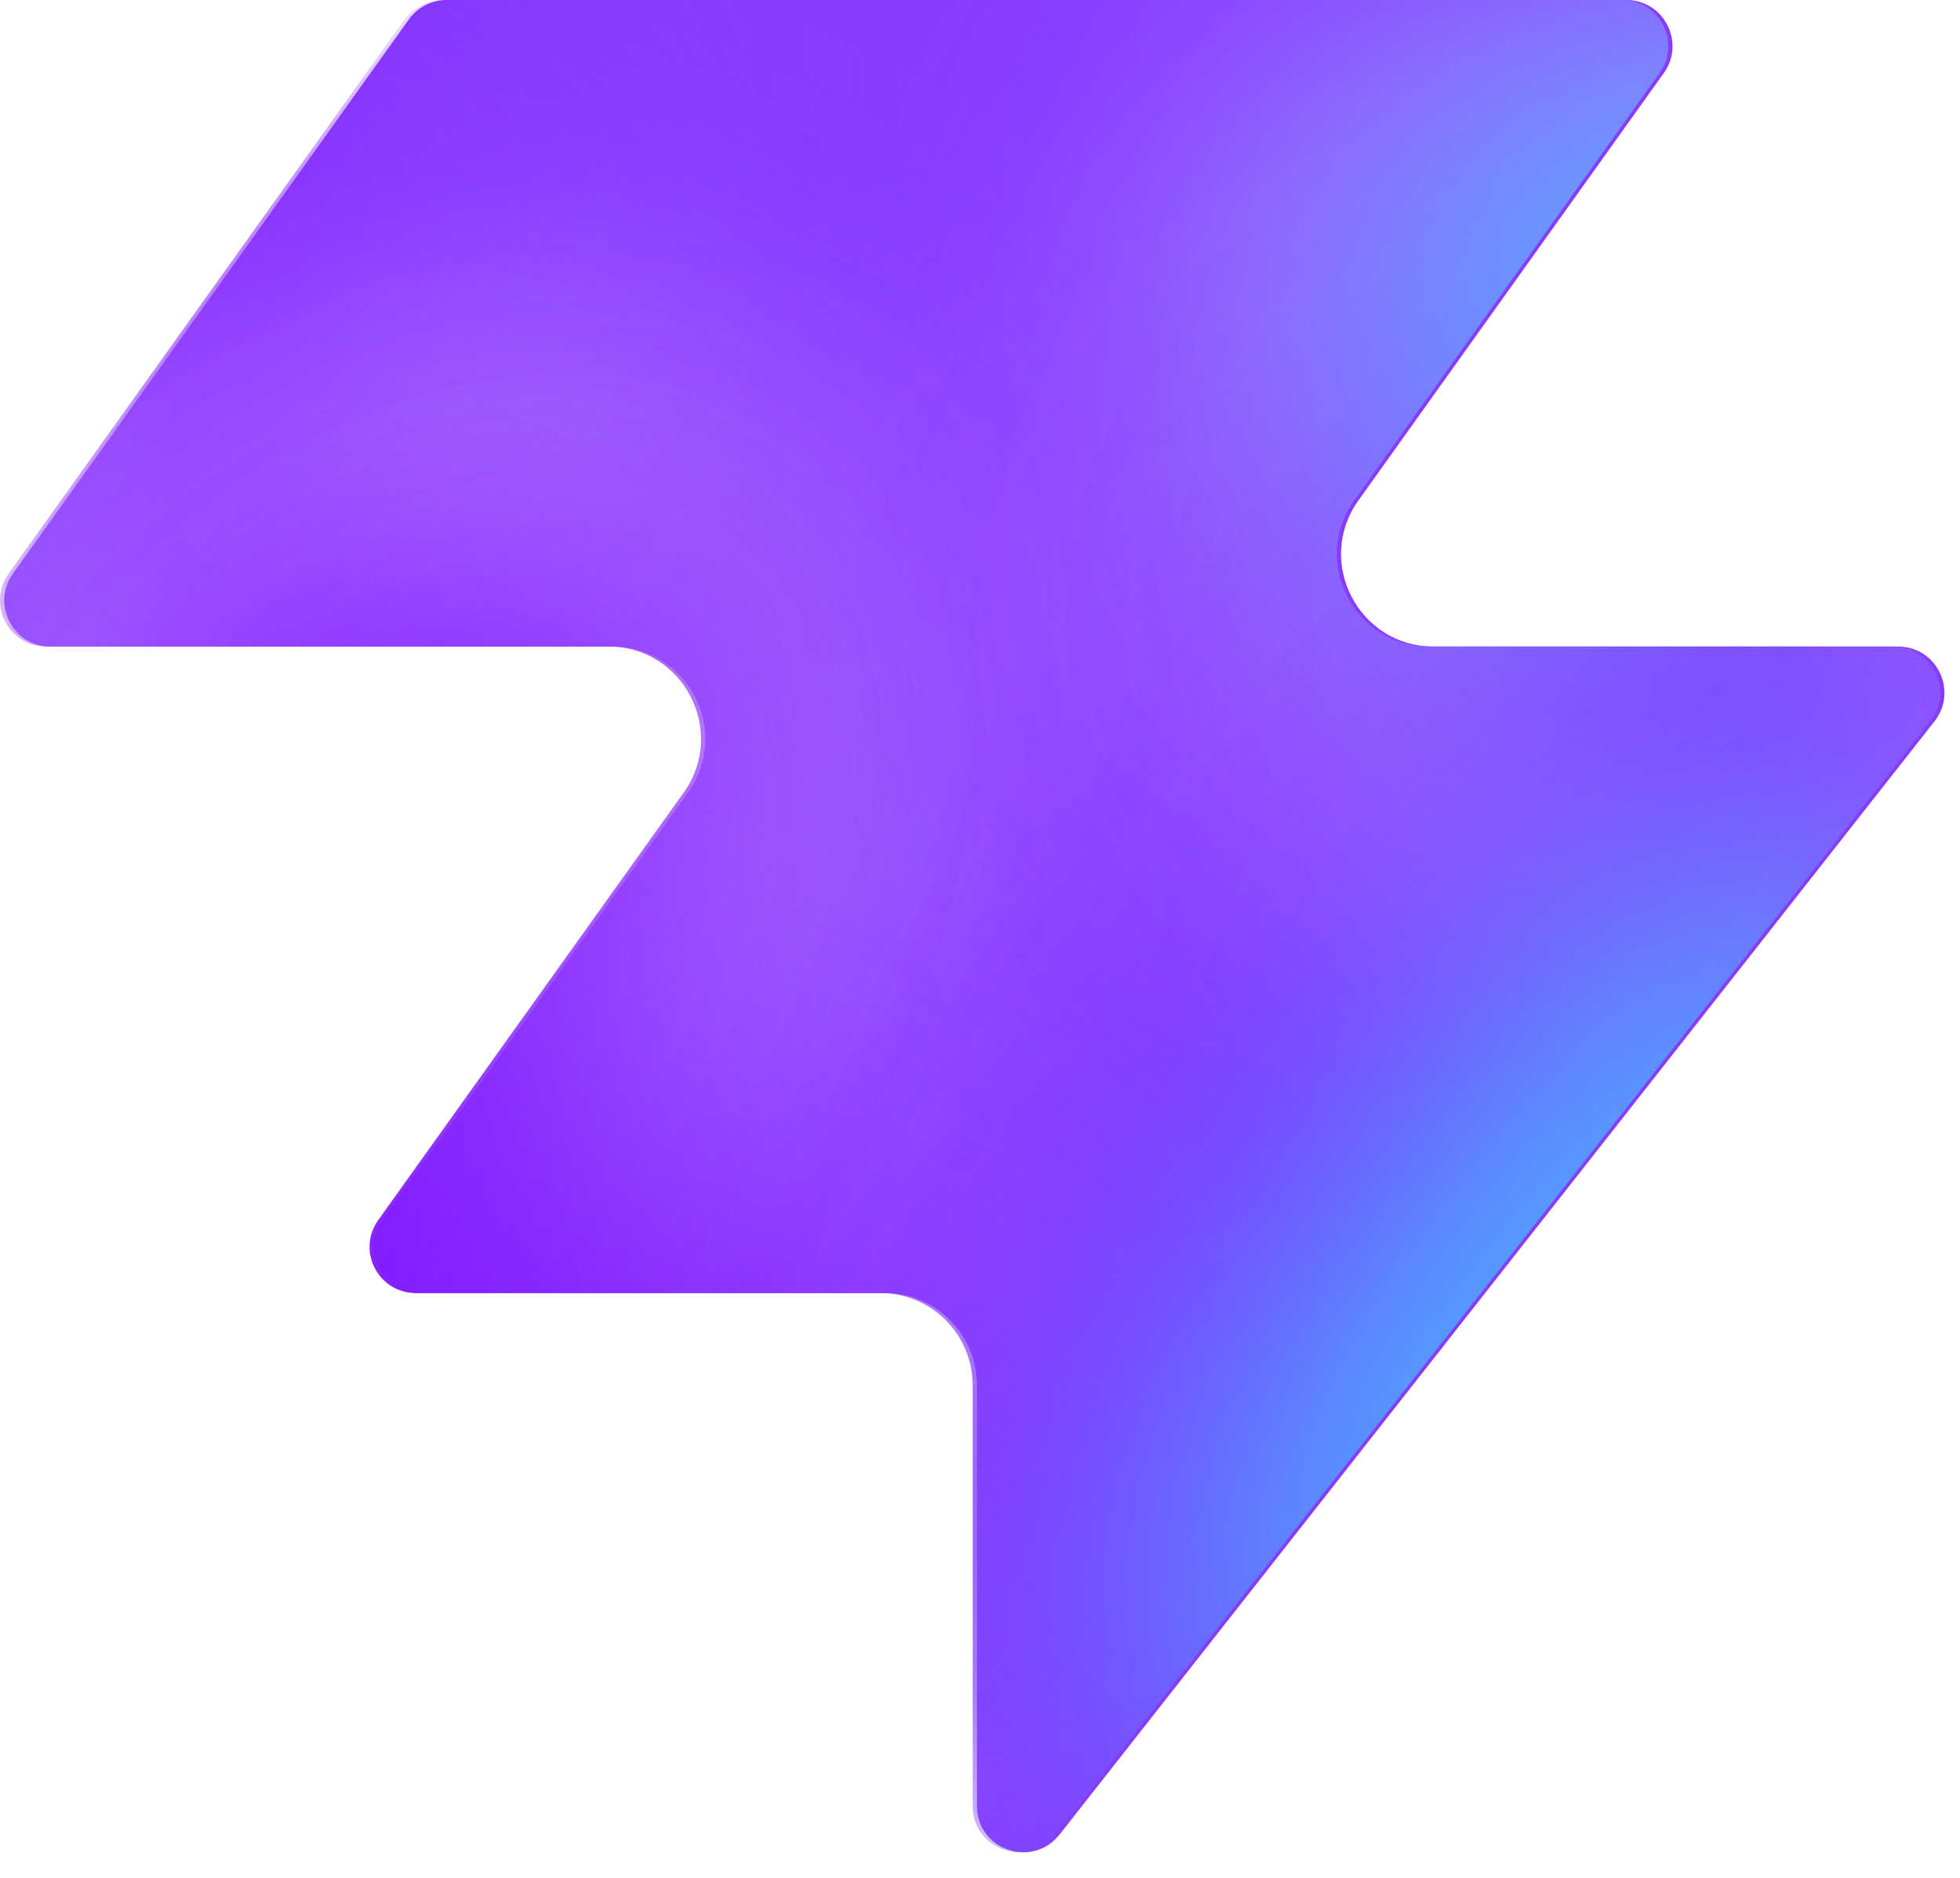
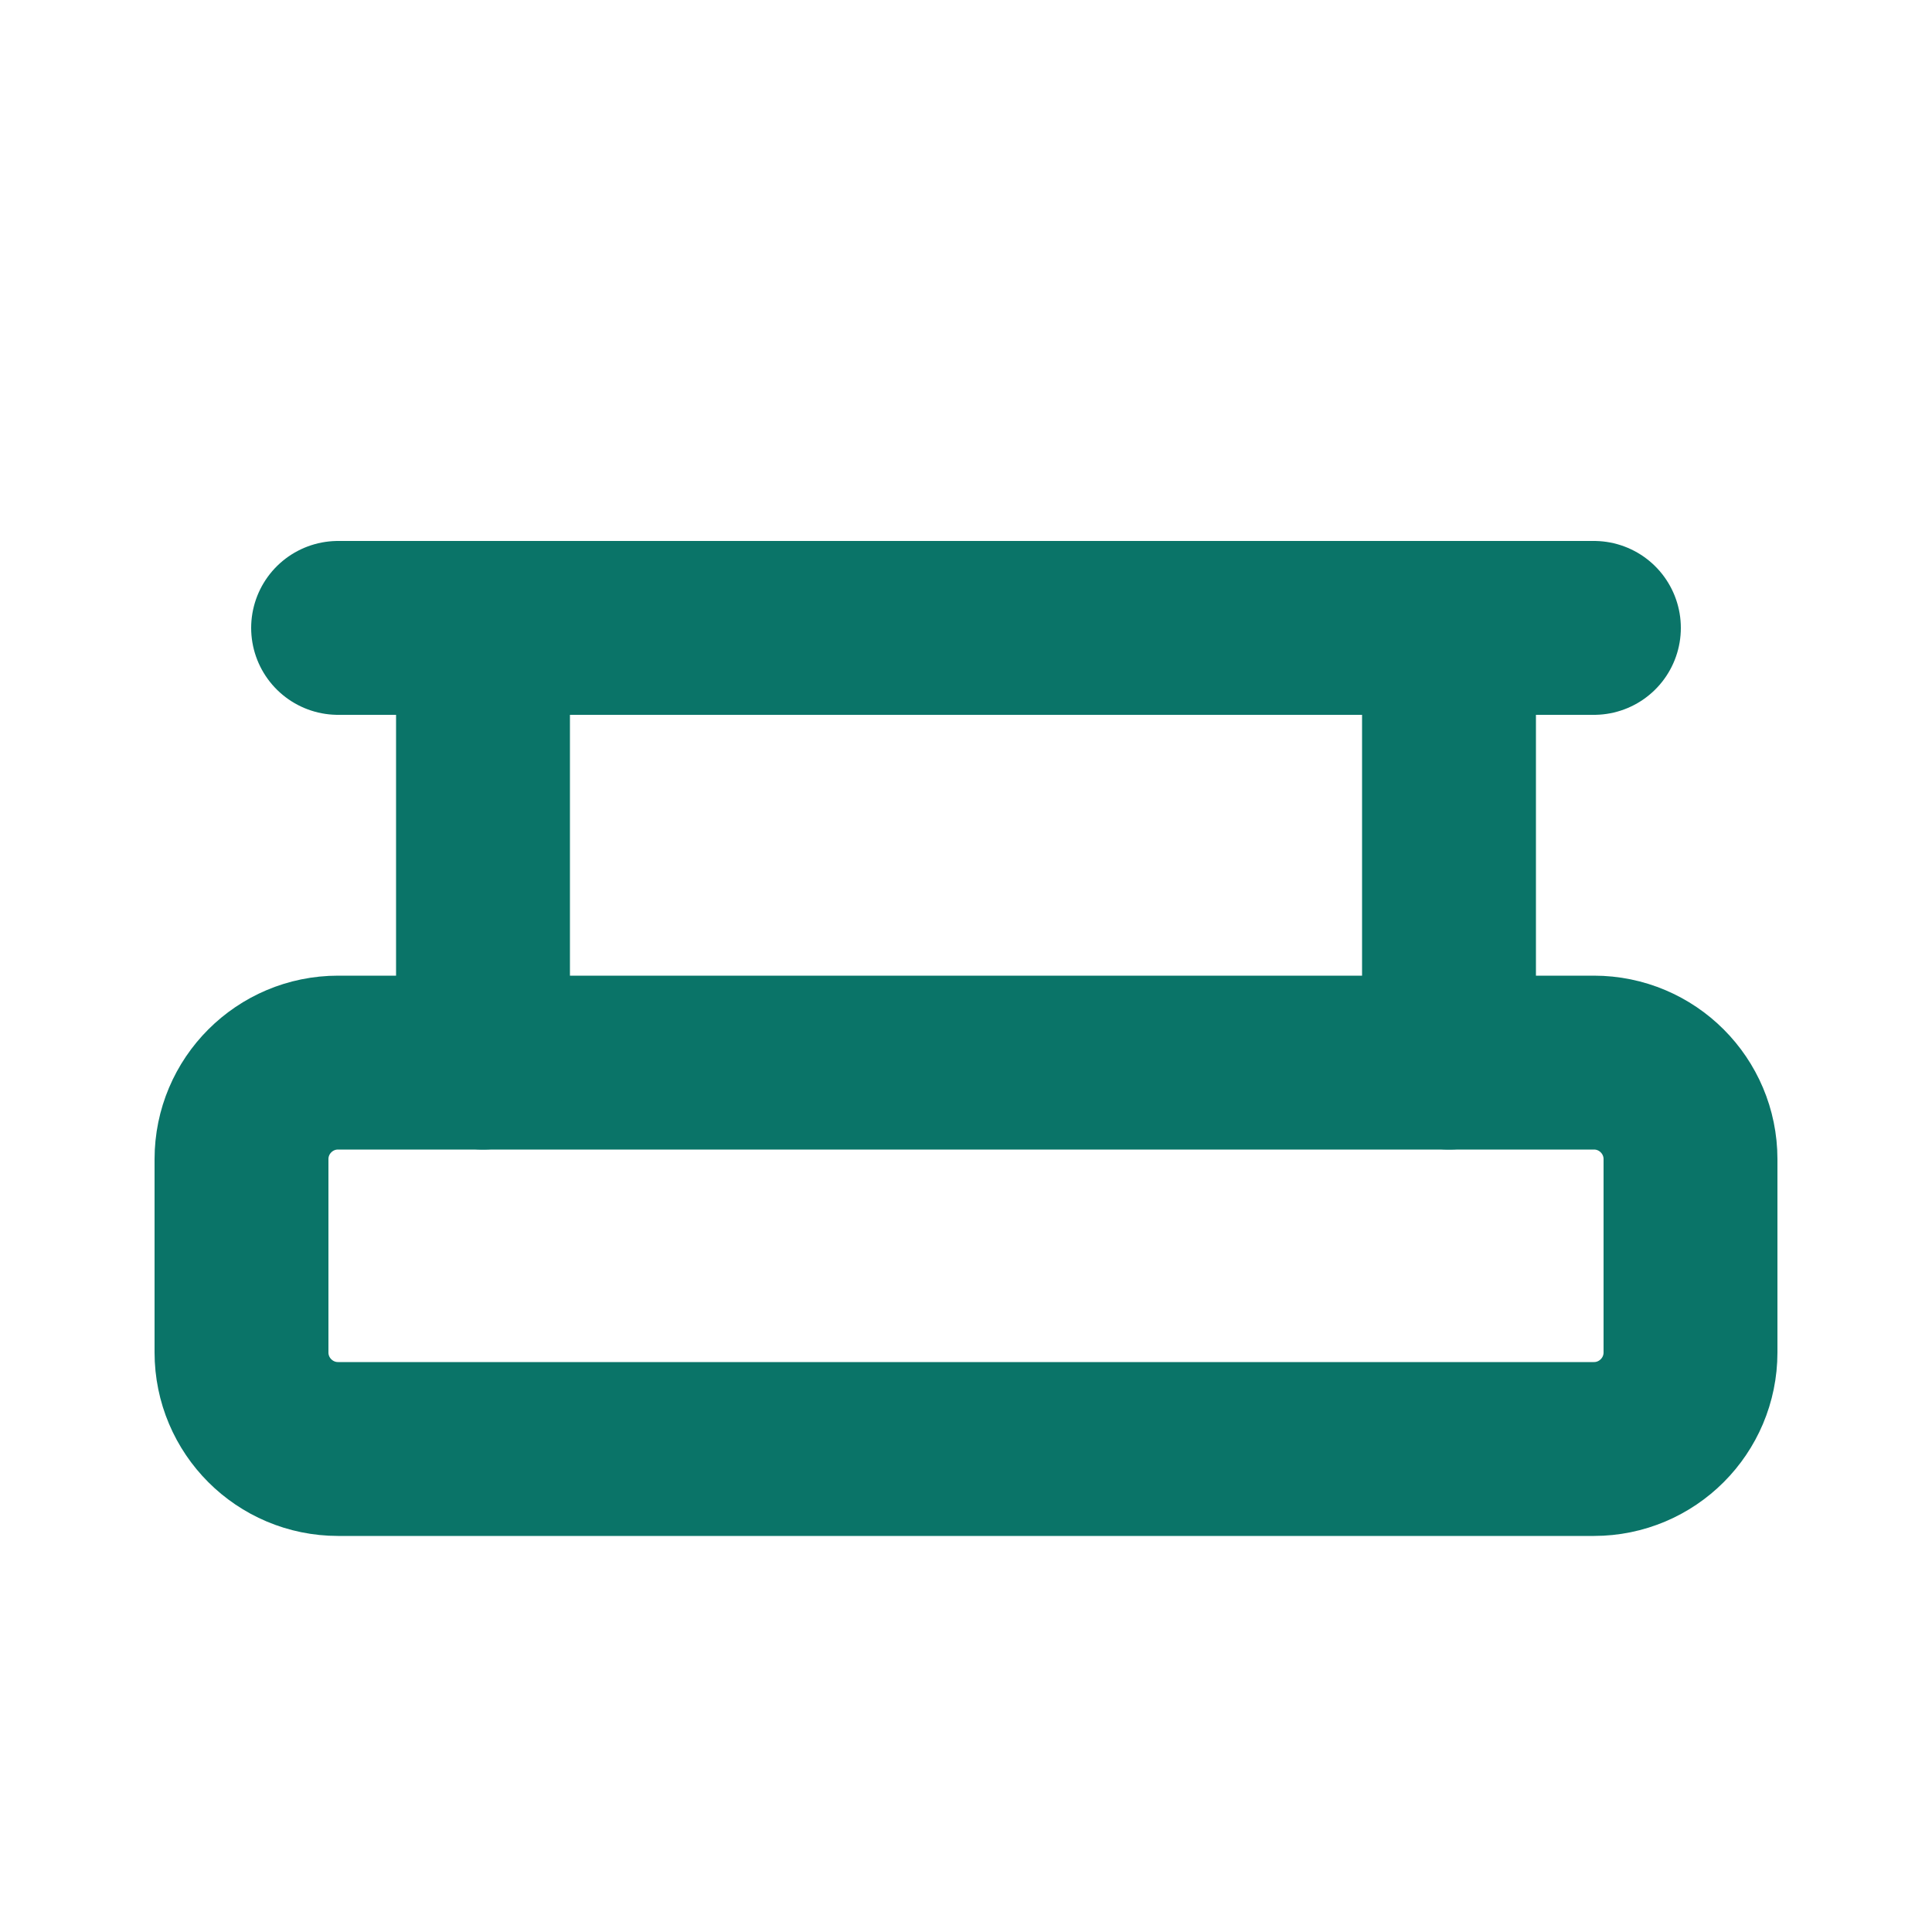
- <svg xmlns="http://www.w3.org/2000/svg" width="48" height="46" fill="none" viewBox="0 0 48 46">
-   <path fill="#863bff" d="M25.946 44.938c-.664.845-2.021.375-2.021-.698V33.937a2.26 2.26 0 0 0-2.262-2.262H10.287c-.92 0-1.456-1.04-.92-1.788l7.48-10.471c1.07-1.497 0-3.578-1.842-3.578H1.237c-.92 0-1.456-1.04-.92-1.788L10.013.474c.214-.297.556-.474.92-.474h28.894c.92 0 1.456 1.04.92 1.788l-7.48 10.471c-1.07 1.498 0 3.579 1.842 3.579h11.377c.943 0 1.473 1.088.89 1.83L25.947 44.94z" style="fill:#863bff;fill:color(display-p3 .525 .23 1);fill-opacity:1" />
-   <mask id="a" width="48" height="46" x="0" y="0" maskUnits="userSpaceOnUse" style="mask-type:alpha">
-     <path fill="#000" d="M25.842 44.938c-.664.844-2.021.375-2.021-.698V33.937a2.26 2.26 0 0 0-2.262-2.262H10.183c-.92 0-1.456-1.04-.92-1.788l7.48-10.471c1.07-1.498 0-3.579-1.842-3.579H1.133c-.92 0-1.456-1.04-.92-1.787L9.91.473c.214-.297.556-.474.92-.474h28.894c.92 0 1.456 1.04.92 1.788l-7.48 10.471c-1.07 1.498 0 3.578 1.842 3.578h11.377c.943 0 1.473 1.088.89 1.832L25.843 44.94z" style="fill:#000;fill-opacity:1" />
-   </mask>
-   <g mask="url(#a)">
-     <g filter="url(#b)">
-       <ellipse cx="5.508" cy="14.704" fill="#ede6ff" rx="5.508" ry="14.704" style="fill:#ede6ff;fill:color(display-p3 .927 .903 1);fill-opacity:1" transform="matrix(.00324 1 1 -.00324 -4.47 31.516)" />
-     </g>
-     <g filter="url(#c)">
-       <ellipse cx="10.399" cy="29.851" fill="#ede6ff" rx="10.399" ry="29.851" style="fill:#ede6ff;fill:color(display-p3 .927 .903 1);fill-opacity:1" transform="matrix(.00324 1 1 -.00324 -39.328 7.883)" />
-     </g>
-     <g filter="url(#d)">
-       <ellipse cx="5.508" cy="30.487" fill="#7e14ff" rx="5.508" ry="30.487" style="fill:#7e14ff;fill:color(display-p3 .492 .077 1);fill-opacity:1" transform="rotate(89.814 -25.913 -14.639)scale(1 -1)" />
-     </g>
-     <g filter="url(#e)">
-       <ellipse cx="5.508" cy="30.599" fill="#7e14ff" rx="5.508" ry="30.599" style="fill:#7e14ff;fill:color(display-p3 .492 .077 1);fill-opacity:1" transform="rotate(89.814 -32.644 -3.334)scale(1 -1)" />
-     </g>
-     <g filter="url(#f)">
-       <ellipse cx="5.508" cy="30.599" fill="#7e14ff" rx="5.508" ry="30.599" style="fill:#7e14ff;fill:color(display-p3 .492 .077 1);fill-opacity:1" transform="matrix(.00324 1 1 -.00324 -34.34 30.47)" />
-     </g>
-     <g filter="url(#g)">
-       <ellipse cx="14.072" cy="22.078" fill="#ede6ff" rx="14.072" ry="22.078" style="fill:#ede6ff;fill:color(display-p3 .927 .903 1);fill-opacity:1" transform="rotate(93.35 24.506 48.493)scale(-1 1)" />
-     </g>
-     <g filter="url(#h)">
-       <ellipse cx="3.47" cy="21.501" fill="#7e14ff" rx="3.47" ry="21.501" style="fill:#7e14ff;fill:color(display-p3 .492 .077 1);fill-opacity:1" transform="rotate(89.009 28.708 47.59)scale(-1 1)" />
-     </g>
-     <g filter="url(#i)">
-       <ellipse cx="3.47" cy="21.501" fill="#7e14ff" rx="3.47" ry="21.501" style="fill:#7e14ff;fill:color(display-p3 .492 .077 1);fill-opacity:1" transform="rotate(89.009 28.708 47.59)scale(-1 1)" />
-     </g>
-     <g filter="url(#j)">
-       <ellipse cx=".387" cy="8.972" fill="#7e14ff" rx="4.407" ry="29.108" style="fill:#7e14ff;fill:color(display-p3 .492 .077 1);fill-opacity:1" transform="rotate(39.51 .387 8.972)" />
-     </g>
-     <g filter="url(#k)">
-       <ellipse cx="47.523" cy="-6.092" fill="#7e14ff" rx="4.407" ry="29.108" style="fill:#7e14ff;fill:color(display-p3 .492 .077 1);fill-opacity:1" transform="rotate(37.892 47.523 -6.092)" />
-     </g>
-     <g filter="url(#l)">
-       <ellipse cx="41.412" cy="6.333" fill="#47bfff" rx="5.971" ry="9.665" style="fill:#47bfff;fill:color(display-p3 .28 .748 1);fill-opacity:1" transform="rotate(37.892 41.412 6.333)" />
-     </g>
-     <g filter="url(#m)">
-       <ellipse cx="-1.879" cy="38.332" fill="#7e14ff" rx="4.407" ry="29.108" style="fill:#7e14ff;fill:color(display-p3 .492 .077 1);fill-opacity:1" transform="rotate(37.892 -1.88 38.332)" />
-     </g>
-     <g filter="url(#n)">
-       <ellipse cx="-1.879" cy="38.332" fill="#7e14ff" rx="4.407" ry="29.108" style="fill:#7e14ff;fill:color(display-p3 .492 .077 1);fill-opacity:1" transform="rotate(37.892 -1.88 38.332)" />
-     </g>
-     <g filter="url(#o)">
-       <ellipse cx="35.651" cy="29.907" fill="#7e14ff" rx="4.407" ry="29.108" style="fill:#7e14ff;fill:color(display-p3 .492 .077 1);fill-opacity:1" transform="rotate(37.892 35.651 29.907)" />
-     </g>
-     <g filter="url(#p)">
-       <ellipse cx="38.418" cy="32.4" fill="#47bfff" rx="5.971" ry="15.297" style="fill:#47bfff;fill:color(display-p3 .28 .748 1);fill-opacity:1" transform="rotate(37.892 38.418 32.4)" />
-     </g>
-   </g>
-   <defs>
-     <filter id="b" width="60.045" height="41.654" x="-19.77" y="16.149" color-interpolation-filters="sRGB" filterUnits="userSpaceOnUse">
-       <feFlood flood-opacity="0" result="BackgroundImageFix" />
-       <feBlend in="SourceGraphic" in2="BackgroundImageFix" result="shape" />
-       <feGaussianBlur result="effect1_foregroundBlur_2002_17158" stdDeviation="7.659" />
-     </filter>
-     <filter id="c" width="90.34" height="51.437" x="-54.613" y="-7.533" color-interpolation-filters="sRGB" filterUnits="userSpaceOnUse">
-       <feFlood flood-opacity="0" result="BackgroundImageFix" />
-       <feBlend in="SourceGraphic" in2="BackgroundImageFix" result="shape" />
-       <feGaussianBlur result="effect1_foregroundBlur_2002_17158" stdDeviation="7.659" />
-     </filter>
-     <filter id="d" width="79.355" height="29.4" x="-49.64" y="2.03" color-interpolation-filters="sRGB" filterUnits="userSpaceOnUse">
-       <feFlood flood-opacity="0" result="BackgroundImageFix" />
-       <feBlend in="SourceGraphic" in2="BackgroundImageFix" result="shape" />
-       <feGaussianBlur result="effect1_foregroundBlur_2002_17158" stdDeviation="4.596" />
-     </filter>
-     <filter id="e" width="79.579" height="29.4" x="-45.045" y="20.029" color-interpolation-filters="sRGB" filterUnits="userSpaceOnUse">
-       <feFlood flood-opacity="0" result="BackgroundImageFix" />
-       <feBlend in="SourceGraphic" in2="BackgroundImageFix" result="shape" />
-       <feGaussianBlur result="effect1_foregroundBlur_2002_17158" stdDeviation="4.596" />
-     </filter>
-     <filter id="f" width="79.579" height="29.4" x="-43.513" y="21.178" color-interpolation-filters="sRGB" filterUnits="userSpaceOnUse">
-       <feFlood flood-opacity="0" result="BackgroundImageFix" />
-       <feBlend in="SourceGraphic" in2="BackgroundImageFix" result="shape" />
-       <feGaussianBlur result="effect1_foregroundBlur_2002_17158" stdDeviation="4.596" />
-     </filter>
-     <filter id="g" width="74.749" height="58.852" x="15.756" y="-17.901" color-interpolation-filters="sRGB" filterUnits="userSpaceOnUse">
-       <feFlood flood-opacity="0" result="BackgroundImageFix" />
-       <feBlend in="SourceGraphic" in2="BackgroundImageFix" result="shape" />
-       <feGaussianBlur result="effect1_foregroundBlur_2002_17158" stdDeviation="7.659" />
-     </filter>
-     <filter id="h" width="61.377" height="25.362" x="23.548" y="2.284" color-interpolation-filters="sRGB" filterUnits="userSpaceOnUse">
-       <feFlood flood-opacity="0" result="BackgroundImageFix" />
-       <feBlend in="SourceGraphic" in2="BackgroundImageFix" result="shape" />
-       <feGaussianBlur result="effect1_foregroundBlur_2002_17158" stdDeviation="4.596" />
-     </filter>
-     <filter id="i" width="61.377" height="25.362" x="23.548" y="2.284" color-interpolation-filters="sRGB" filterUnits="userSpaceOnUse">
-       <feFlood flood-opacity="0" result="BackgroundImageFix" />
-       <feBlend in="SourceGraphic" in2="BackgroundImageFix" result="shape" />
-       <feGaussianBlur result="effect1_foregroundBlur_2002_17158" stdDeviation="4.596" />
-     </filter>
-     <filter id="j" width="56.045" height="63.649" x="-27.636" y="-22.853" color-interpolation-filters="sRGB" filterUnits="userSpaceOnUse">
-       <feFlood flood-opacity="0" result="BackgroundImageFix" />
-       <feBlend in="SourceGraphic" in2="BackgroundImageFix" result="shape" />
-       <feGaussianBlur result="effect1_foregroundBlur_2002_17158" stdDeviation="4.596" />
-     </filter>
-     <filter id="k" width="54.814" height="64.646" x="20.116" y="-38.415" color-interpolation-filters="sRGB" filterUnits="userSpaceOnUse">
-       <feFlood flood-opacity="0" result="BackgroundImageFix" />
-       <feBlend in="SourceGraphic" in2="BackgroundImageFix" result="shape" />
-       <feGaussianBlur result="effect1_foregroundBlur_2002_17158" stdDeviation="4.596" />
-     </filter>
-     <filter id="l" width="33.541" height="35.313" x="24.641" y="-11.323" color-interpolation-filters="sRGB" filterUnits="userSpaceOnUse">
-       <feFlood flood-opacity="0" result="BackgroundImageFix" />
-       <feBlend in="SourceGraphic" in2="BackgroundImageFix" result="shape" />
-       <feGaussianBlur result="effect1_foregroundBlur_2002_17158" stdDeviation="4.596" />
-     </filter>
-     <filter id="m" width="54.814" height="64.646" x="-29.286" y="6.009" color-interpolation-filters="sRGB" filterUnits="userSpaceOnUse">
-       <feFlood flood-opacity="0" result="BackgroundImageFix" />
-       <feBlend in="SourceGraphic" in2="BackgroundImageFix" result="shape" />
-       <feGaussianBlur result="effect1_foregroundBlur_2002_17158" stdDeviation="4.596" />
-     </filter>
-     <filter id="n" width="54.814" height="64.646" x="-29.286" y="6.009" color-interpolation-filters="sRGB" filterUnits="userSpaceOnUse">
-       <feFlood flood-opacity="0" result="BackgroundImageFix" />
-       <feBlend in="SourceGraphic" in2="BackgroundImageFix" result="shape" />
-       <feGaussianBlur result="effect1_foregroundBlur_2002_17158" stdDeviation="4.596" />
-     </filter>
-     <filter id="o" width="54.814" height="64.646" x="8.244" y="-2.416" color-interpolation-filters="sRGB" filterUnits="userSpaceOnUse">
-       <feFlood flood-opacity="0" result="BackgroundImageFix" />
-       <feBlend in="SourceGraphic" in2="BackgroundImageFix" result="shape" />
-       <feGaussianBlur result="effect1_foregroundBlur_2002_17158" stdDeviation="4.596" />
-     </filter>
-     <filter id="p" width="39.409" height="43.623" x="18.713" y="10.588" color-interpolation-filters="sRGB" filterUnits="userSpaceOnUse">
-       <feFlood flood-opacity="0" result="BackgroundImageFix" />
-       <feBlend in="SourceGraphic" in2="BackgroundImageFix" result="shape" />
-       <feGaussianBlur result="effect1_foregroundBlur_2002_17158" stdDeviation="4.596" />
-     </filter>
-   </defs>
+ <svg xmlns="http://www.w3.org/2000/svg" viewBox="0 0 20 20" fill="none" stroke="#0a7468" stroke-width="1.8" stroke-linecap="round">
+   <rect x="2.5" y="11" width="15" height="4" rx="1" />
+   <path d="M5 11V6.5M15 11V6.5M3.5 6.5h13" />
</svg>
